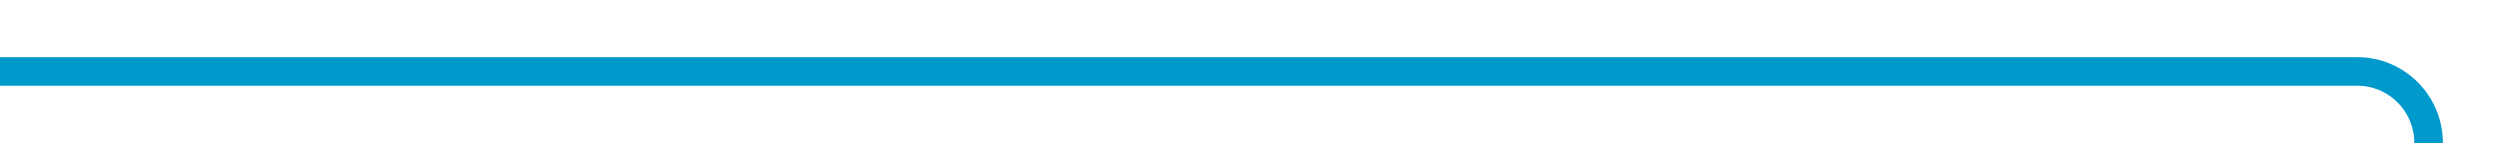
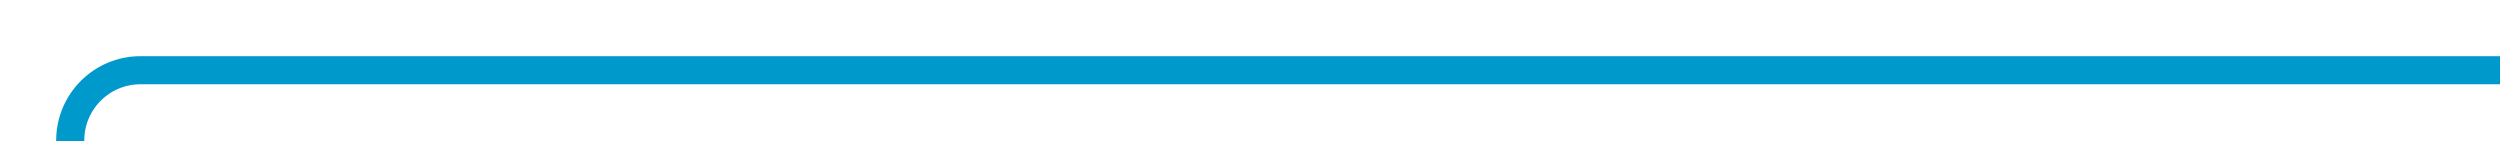
- <svg xmlns="http://www.w3.org/2000/svg" version="1.1" width="175px" height="10px" preserveAspectRatio="xMinYMid meet" viewBox="1807 797  175 8">
-   <path d="M 2148 1646  L 1982 1646  A 5 5 0 0 1 1977 1641 L 1977 806  A 5 5 0 0 0 1972 801 L 1807 801  " stroke-width="2" stroke="#0099cc" fill="none" />
+ <svg xmlns="http://www.w3.org/2000/svg" version="1.1" width="178px" height="10px" preserveAspectRatio="xMinYMid meet" viewBox="1355 797  178 8">
+   <path d="M 1195 1808  L 1355 1808  A 5 5 0 0 0 1360 1803 L 1360 806  A 5 5 0 0 1 1365 801 L 1533 801  " stroke-width="2" stroke="#0099cc" fill="none" />
</svg>
